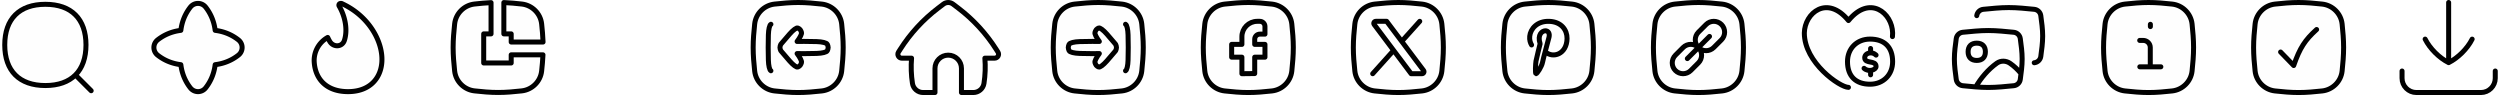
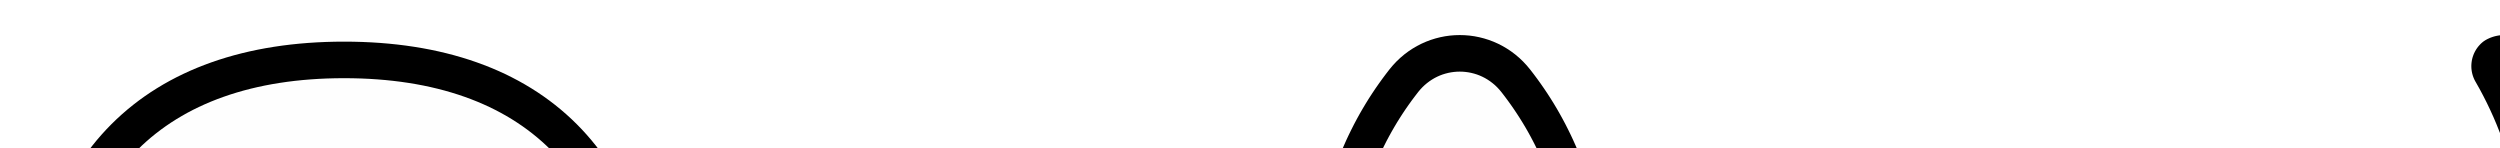
- <svg xmlns="http://www.w3.org/2000/svg" xml:space="preserve" width="5893px" height="224px" version="1.1" style="shape-rendering:geometricPrecision; text-rendering:geometricPrecision; image-rendering:optimizeQuality; fill-rule:evenodd; clip-rule:evenodd" viewBox="0 0 9736.72 370.77">
+ <svg xmlns="http://www.w3.org/2000/svg" xml:space="preserve" width="510px" height="30px" version="1.1" style="shape-rendering:geometricPrecision; text-rendering:geometricPrecision; image-rendering:optimizeQuality; fill-rule:evenodd; clip-rule:evenodd" viewBox="0 -15.2 1303.63 78.5" preserveAspectRatio="xMidYMid meet">
  <defs>
    <style type="text/css">
   
    .str0 {stroke:black;stroke-width:19.51;stroke-linecap:round;stroke-linejoin:round;stroke-miterlimit:2.613}
    .str1 {stroke:black;stroke-width:19.51;stroke-linecap:round;stroke-linejoin:round;stroke-miterlimit:2.613}
    .fil2 {fill:none}
    .fil0 {fill:#FEFEFE}
    .fil1 {fill:black;fill-rule:nonzero}
   
  </style>
  </defs>
  <g id="Layer_x0020_1">
    <g>
      <path id="Vector_x0020_2137" class="fil0" d="M696.84 118.44c4.21,-34.94 17.42,-65.55 37.05,-90.51 15.35,-19.54 44.44,-19.54 59.79,0 19.61,24.96 32.84,55.57 37.05,90.51 34.94,4.21 65.55,17.42 90.51,37.05 19.55,15.35 19.55,44.44 0,59.79 -24.96,19.61 -55.57,32.84 -90.51,37.05 -4.21,34.94 -17.42,65.55 -37.05,90.51 -15.35,19.55 -44.42,19.55 -59.79,0 -19.61,-24.96 -32.84,-55.57 -37.05,-90.51 -34.94,-4.21 -65.55,-17.42 -90.51,-37.05 -19.55,-15.35 -19.55,-44.44 0,-59.79 24.96,-19.61 55.57,-32.84 90.51,-37.05z" />
      <path id="_1" class="fil1" d="M726.22 21.9l15.34 12.05 0 0.01 -1.72 2.23 -1.69 2.25 -1.64 2.29 -1.62 2.32 -1.57 2.35 -1.54 2.38 -1.5 2.41 -1.45 2.44 -1.42 2.46 -1.38 2.5 -1.35 2.53 -1.29 2.55 -1.27 2.59 -1.22 2.61 -1.17 2.64 -1.13 2.67 -1.1 2.7 -1.05 2.72 -1 2.76 -0.97 2.78 -0.91 2.81 -0.87 2.83 -0.83 2.87 -0.78 2.89 -0.74 2.91 -0.69 2.95 -0.64 2.97 -0.6 2.99 -0.54 3.02 -0.5 3.05 -0.45 3.08 -0.4 3.1 -19.37 -2.33 0.44 -3.43 0.5 -3.4 0.55 -3.37 0.6 -3.35 0.66 -3.33 0.72 -3.29 0.76 -3.27 0.82 -3.24 0.87 -3.21 0.92 -3.19 0.97 -3.15 1.02 -3.13 1.07 -3.1 1.13 -3.07 1.17 -3.04 1.21 -3 1.27 -2.98 1.31 -2.96 1.36 -2.91 1.41 -2.88 1.45 -2.86 1.5 -2.82 1.54 -2.79 1.59 -2.76 1.63 -2.72 1.67 -2.7 1.72 -2.65 1.76 -2.63 1.8 -2.58 1.84 -2.56 1.88 -2.52 1.92 -2.49 0 0zm0 0c3.33,-4.24 9.46,-4.97 13.7,-1.64 4.23,3.33 4.97,9.46 1.64,13.7l-15.34 -12.06zm75.13 0l-15.34 12.05 0 0 -1.12 -1.34 -1.17 -1.25 -1.21 -1.16 -1.27 -1.06 -1.3 -0.98 -1.34 -0.89 -1.37 -0.81 -1.41 -0.72 -1.44 -0.64 -1.46 -0.55 -1.49 -0.46 -1.5 -0.38 -1.52 -0.3 -1.54 -0.21 -1.54 -0.13 -1.54 -0.04 -1.55 0.04 -1.54 0.13 -1.54 0.21 -1.52 0.3 -1.5 0.38 -1.49 0.46 -1.46 0.55 -1.44 0.64 -1.41 0.72 -1.37 0.81 -1.34 0.89 -1.3 0.98 -1.26 1.06 -1.22 1.16 -1.17 1.25 -1.12 1.34 -15.34 -12.05 1.84 -2.2 1.93 -2.07 2.04 -1.94 2.12 -1.8 2.2 -1.65 2.27 -1.51 2.34 -1.37 2.39 -1.23 2.45 -1.08 2.49 -0.94 2.52 -0.79 2.56 -0.65 2.58 -0.51 2.6 -0.36 2.62 -0.21 2.62 -0.07 2.61 0.07 2.62 0.21 2.6 0.36 2.58 0.51 2.56 0.65 2.52 0.79 2.5 0.94 2.44 1.08 2.39 1.23 2.34 1.37 2.27 1.51 2.2 1.65 2.12 1.8 2.04 1.94 1.93 2.07 1.84 2.2 0 0zm0 0c3.33,4.24 2.59,10.37 -1.64,13.7 -4.24,3.33 -10.37,2.59 -13.7,-1.65l15.34 -12.05zm30.54 86.86l-2.33 19.37 -8.52 -8.52 -0.4 -3.1 -0.45 -3.08 -0.49 -3.04 -0.55 -3.03 -0.6 -2.99 -0.64 -2.97 -0.69 -2.95 -0.74 -2.91 -0.78 -2.89 -0.83 -2.87 -0.87 -2.83 -0.92 -2.81 -0.96 -2.78 -1.01 -2.76 -1.05 -2.72 -1.09 -2.7 -1.14 -2.67 -1.17 -2.64 -1.22 -2.61 -1.26 -2.59 -1.3 -2.55 -1.34 -2.53 -1.38 -2.5 -1.42 -2.47 -1.46 -2.43 -1.5 -2.41 -1.54 -2.38 -1.57 -2.35 -1.61 -2.32 -1.65 -2.29 -1.68 -2.26 -1.72 -2.23 15.34 -12.05 1.92 2.49 1.88 2.52 1.84 2.56 1.8 2.59 1.76 2.62 1.71 2.65 1.68 2.7 1.63 2.72 1.58 2.76 1.54 2.79 1.5 2.82 1.45 2.86 1.41 2.88 1.36 2.91 1.32 2.96 1.26 2.98 1.22 3 1.17 3.04 1.12 3.07 1.07 3.1 1.03 3.13 0.97 3.15 0.92 3.19 0.87 3.21 0.81 3.24 0.77 3.27 0.72 3.29 0.65 3.33 0.61 3.34 0.55 3.38 0.5 3.4 0.44 3.43 -8.52 -8.52zm8.52 8.52c0.65,5.34 -3.17,10.21 -8.52,10.85 -5.34,0.64 -10.2,-3.17 -10.85,-8.52l19.37 -2.33zm86.86 30.54l-12.06 15.34 0 0 -2.23 -1.72 -2.26 -1.69 -2.28 -1.65 -2.32 -1.61 -2.35 -1.57 -2.38 -1.54 -2.41 -1.5 -2.44 -1.46 -2.46 -1.42 -2.5 -1.38 -2.53 -1.34 -2.55 -1.3 -2.59 -1.26 -2.61 -1.21 -2.64 -1.18 -2.67 -1.14 -2.7 -1.09 -2.72 -1.05 -2.75 -1 -2.79 -0.96 -2.81 -0.92 -2.83 -0.88 -2.86 -0.82 -2.89 -0.78 -2.92 -0.74 -2.94 -0.69 -2.97 -0.64 -3 -0.6 -3.02 -0.54 -3.05 -0.5 -3.08 -0.45 -3.1 -0.4 2.33 -19.37 3.43 0.44 3.4 0.5 3.38 0.55 3.34 0.6 3.32 0.66 3.3 0.72 3.27 0.76 3.24 0.82 3.21 0.87 3.19 0.92 3.16 0.97 3.12 1.02 3.1 1.07 3.07 1.12 3.04 1.18 3.01 1.21 2.98 1.27 2.94 1.31 2.92 1.36 2.89 1.41 2.85 1.45 2.82 1.5 2.79 1.54 2.76 1.59 2.72 1.63 2.69 1.67 2.66 1.72 2.63 1.76 2.59 1.8 2.56 1.84 2.51 1.88 2.49 1.92 0 0zm0 0c4.24,3.33 4.97,9.46 1.64,13.7 -3.33,4.23 -9.46,4.97 -13.7,1.64l12.06 -15.34zm0 75.13l-12.06 -15.34 0 0 1.35 -1.12 1.25 -1.17 1.15 -1.21 1.07 -1.26 0.98 -1.31 0.89 -1.34 0.81 -1.37 0.72 -1.41 0.64 -1.44 0.55 -1.46 0.46 -1.48 0.38 -1.51 0.3 -1.53 0.22 -1.53 0.12 -1.54 0.04 -1.54 -0.04 -1.55 -0.12 -1.54 -0.22 -1.53 -0.3 -1.53 -0.38 -1.51 -0.46 -1.48 -0.55 -1.46 -0.64 -1.44 -0.72 -1.41 -0.81 -1.37 -0.89 -1.34 -0.98 -1.3 -1.07 -1.27 -1.15 -1.21 -1.25 -1.17 -1.35 -1.12 12.06 -15.34 2.2 1.83 2.08 1.94 1.93 2.04 1.8 2.12 1.65 2.19 1.51 2.28 1.37 2.34 1.23 2.39 1.08 2.44 0.94 2.5 0.79 2.53 0.65 2.55 0.51 2.58 0.36 2.6 0.21 2.62 0.08 2.62 -0.08 2.61 -0.21 2.62 -0.36 2.6 -0.51 2.58 -0.65 2.55 -0.79 2.53 -0.94 2.5 -1.08 2.44 -1.23 2.39 -1.37 2.34 -1.51 2.28 -1.65 2.19 -1.8 2.12 -1.93 2.04 -2.08 1.94 -2.2 1.83 0 0zm0 0c-4.24,3.33 -10.37,2.59 -13.7,-1.64 -3.33,-4.24 -2.59,-10.37 1.64,-13.7l12.06 15.34zm-86.86 30.54l-19.37 -2.33 8.52 -8.52 3.1 -0.4 3.08 -0.45 3.04 -0.5 3.03 -0.54 2.99 -0.6 2.97 -0.64 2.95 -0.69 2.92 -0.74 2.89 -0.78 2.86 -0.83 2.83 -0.87 2.81 -0.92 2.78 -0.96 2.76 -1.01 2.72 -1.05 2.7 -1.09 2.67 -1.14 2.64 -1.17 2.61 -1.22 2.59 -1.26 2.55 -1.3 2.53 -1.34 2.5 -1.38 2.46 -1.42 2.44 -1.46 2.42 -1.5 2.37 -1.53 2.35 -1.58 2.32 -1.61 2.29 -1.65 2.26 -1.68 2.22 -1.72 12.06 15.34 -2.49 1.92 -2.52 1.88 -2.55 1.84 -2.59 1.8 -2.63 1.76 -2.66 1.72 -2.69 1.67 -2.72 1.63 -2.76 1.58 -2.79 1.55 -2.82 1.49 -2.85 1.45 -2.89 1.41 -2.92 1.36 -2.94 1.31 -2.98 1.27 -3.01 1.22 -3.04 1.17 -3.07 1.12 -3.1 1.07 -3.12 1.03 -3.16 0.97 -3.19 0.92 -3.21 0.87 -3.24 0.81 -3.26 0.77 -3.3 0.72 -3.33 0.65 -3.34 0.61 -3.38 0.55 -3.4 0.5 -3.43 0.44 8.52 -8.52zm-8.52 8.52c-5.34,0.64 -10.2,-3.17 -10.85,-8.52 -0.64,-5.34 3.17,-10.21 8.52,-10.85l2.33 19.37zm-30.54 86.86l-15.34 -12.06 0 0 1.72 -2.23 1.69 -2.26 1.65 -2.28 1.61 -2.32 1.57 -2.35 1.54 -2.38 1.5 -2.41 1.45 -2.44 1.43 -2.47 1.38 -2.49 1.34 -2.53 1.3 -2.55 1.26 -2.59 1.22 -2.61 1.17 -2.64 1.14 -2.67 1.09 -2.7 1.05 -2.72 1 -2.76 0.97 -2.78 0.91 -2.8 0.87 -2.84 0.83 -2.86 0.78 -2.89 0.74 -2.92 0.69 -2.94 0.64 -2.98 0.6 -2.99 0.54 -3.03 0.5 -3.04 0.45 -3.08 0.4 -3.1 19.37 2.33 -0.44 3.43 -0.5 3.4 -0.55 3.37 -0.6 3.35 -0.66 3.32 -0.72 3.3 -0.76 3.27 -0.82 3.24 -0.87 3.21 -0.92 3.19 -0.97 3.15 -1.02 3.13 -1.07 3.1 -1.12 3.07 -1.17 3.04 -1.22 3.01 -1.27 2.97 -1.31 2.95 -1.36 2.92 -1.41 2.88 -1.45 2.86 -1.5 2.82 -1.54 2.79 -1.59 2.76 -1.63 2.72 -1.67 2.69 -1.72 2.66 -1.76 2.63 -1.8 2.59 -1.84 2.55 -1.88 2.52 -1.92 2.49 0 0zm0 0c-3.33,4.23 -9.47,4.97 -13.7,1.64 -4.23,-3.33 -4.97,-9.47 -1.64,-13.7l15.34 12.06zm-75.13 0l15.34 -12.06 0 0 1.12 1.35 1.17 1.25 1.22 1.15 1.26 1.07 1.3 0.98 1.34 0.89 1.37 0.81 1.41 0.72 1.44 0.64 1.47 0.55 1.48 0.46 1.51 0.38 1.52 0.3 1.54 0.21 1.54 0.13 1.54 0.04 1.55 -0.04 1.54 -0.13 1.53 -0.21 1.52 -0.3 1.51 -0.38 1.49 -0.46 1.46 -0.55 1.43 -0.64 1.41 -0.72 1.37 -0.81 1.34 -0.89 1.31 -0.98 1.25 -1.06 1.22 -1.16 1.17 -1.25 1.12 -1.35 15.34 12.06 -1.83 2.2 -1.94 2.07 -2.03 1.94 -2.13 1.8 -2.2 1.65 -2.27 1.51 -2.34 1.37 -2.39 1.23 -2.44 1.08 -2.49 0.94 -2.53 0.79 -2.55 0.65 -2.59 0.51 -2.6 0.36 -2.61 0.21 -2.62 0.07 -2.61 -0.07 -2.62 -0.21 -2.6 -0.36 -2.58 -0.51 -2.56 -0.65 -2.53 -0.79 -2.49 -0.94 -2.44 -1.08 -2.39 -1.23 -2.35 -1.37 -2.26 -1.51 -2.21 -1.65 -2.12 -1.8 -2.03 -1.93 -1.94 -2.08 -1.84 -2.2 0 0zm0 0c-3.33,-4.23 -2.59,-10.37 1.64,-13.7 4.23,-3.33 10.37,-2.59 13.7,1.64l-15.34 12.06zm-30.54 -86.86l2.33 -19.37 8.52 8.52 0.4 3.1 0.45 3.08 0.5 3.04 0.54 3.03 0.6 2.99 0.64 2.97 0.69 2.95 0.74 2.92 0.78 2.89 0.83 2.86 0.87 2.83 0.92 2.81 0.96 2.78 1.01 2.76 1.05 2.72 1.09 2.7 1.14 2.67 1.17 2.64 1.22 2.61 1.26 2.59 1.3 2.55 1.34 2.53 1.38 2.49 1.42 2.47 1.46 2.44 1.5 2.41 1.54 2.38 1.57 2.35 1.61 2.32 1.65 2.29 1.68 2.26 1.72 2.22 -15.34 12.06 -1.92 -2.49 -1.88 -2.52 -1.84 -2.56 -1.8 -2.59 -1.76 -2.62 -1.71 -2.66 -1.68 -2.69 -1.63 -2.72 -1.58 -2.76 -1.54 -2.79 -1.5 -2.82 -1.45 -2.86 -1.41 -2.88 -1.36 -2.92 -1.31 -2.95 -1.27 -2.97 -1.22 -3.01 -1.17 -3.04 -1.12 -3.07 -1.07 -3.1 -1.03 -3.13 -0.97 -3.15 -0.92 -3.19 -0.87 -3.21 -0.81 -3.24 -0.77 -3.27 -0.72 -3.3 -0.65 -3.32 -0.61 -3.34 -0.55 -3.38 -0.5 -3.4 -0.44 -3.43 8.52 8.52zm-8.52 -8.52c-0.64,-5.34 3.17,-10.21 8.52,-10.85 5.34,-0.64 10.2,3.17 10.85,8.52l-19.37 2.33zm-86.86 -30.54l12.06 -15.34 0 0 2.23 1.72 2.26 1.69 2.28 1.65 2.32 1.61 2.35 1.57 2.38 1.54 2.41 1.5 2.44 1.45 2.47 1.43 2.49 1.38 2.53 1.34 2.55 1.3 2.59 1.26 2.61 1.21 2.64 1.18 2.67 1.14 2.7 1.09 2.72 1.05 2.76 1 2.78 0.96 2.8 0.92 2.84 0.87 2.86 0.83 2.89 0.78 2.92 0.74 2.94 0.69 2.98 0.64 2.99 0.6 3.02 0.54 3.05 0.5 3.08 0.45 3.1 0.4 -2.33 19.37 -3.43 -0.44 -3.4 -0.5 -3.37 -0.55 -3.35 -0.61 -3.32 -0.65 -3.3 -0.72 -3.27 -0.76 -3.24 -0.82 -3.21 -0.87 -3.19 -0.92 -3.15 -0.97 -3.13 -1.02 -3.1 -1.07 -3.07 -1.13 -3.04 -1.16 -3.01 -1.22 -2.97 -1.27 -2.95 -1.31 -2.92 -1.36 -2.88 -1.41 -2.86 -1.45 -2.82 -1.5 -2.79 -1.54 -2.76 -1.59 -2.72 -1.63 -2.69 -1.67 -2.66 -1.72 -2.63 -1.76 -2.59 -1.8 -2.55 -1.84 -2.52 -1.88 -2.49 -1.92 0 0zm0 0c-4.23,-3.33 -4.97,-9.46 -1.64,-13.7 3.33,-4.23 9.46,-4.97 13.7,-1.64l-12.06 15.34zm0 -75.13l12.06 15.34 0 0 -1.35 1.12 -1.25 1.17 -1.16 1.21 -1.06 1.27 -0.98 1.3 -0.89 1.34 -0.81 1.37 -0.72 1.41 -0.64 1.44 -0.55 1.46 -0.46 1.49 -0.39 1.5 -0.29 1.52 -0.21 1.54 -0.13 1.54 -0.04 1.55 0.04 1.54 0.13 1.54 0.21 1.54 0.29 1.52 0.39 1.5 0.46 1.49 0.55 1.46 0.64 1.44 0.72 1.41 0.81 1.37 0.89 1.34 0.98 1.31 1.06 1.26 1.16 1.21 1.25 1.17 1.35 1.12 -12.06 15.34 -2.2 -1.83 -2.08 -1.94 -1.93 -2.04 -1.8 -2.12 -1.65 -2.2 -1.51 -2.27 -1.37 -2.34 -1.23 -2.39 -1.08 -2.44 -0.94 -2.5 -0.79 -2.52 -0.65 -2.56 -0.51 -2.58 -0.36 -2.6 -0.21 -2.62 -0.07 -2.61 0.07 -2.62 0.21 -2.62 0.36 -2.59 0.51 -2.59 0.65 -2.56 0.79 -2.52 0.94 -2.5 1.08 -2.44 1.23 -2.39 1.37 -2.34 1.51 -2.27 1.65 -2.2 1.8 -2.12 1.93 -2.04 2.08 -1.94 2.2 -1.83 0 0zm0 0c4.24,-3.33 10.37,-2.59 13.7,1.64 3.33,4.24 2.59,10.37 -1.64,13.7l-12.06 -15.34zm86.86 -30.54l19.37 2.33 -8.52 8.52 -3.1 0.4 -3.08 0.45 -3.05 0.5 -3.02 0.54 -2.99 0.6 -2.98 0.64 -2.94 0.69 -2.91 0.74 -2.89 0.78 -2.87 0.83 -2.83 0.87 -2.81 0.92 -2.78 0.96 -2.76 1.01 -2.72 1.05 -2.7 1.09 -2.67 1.14 -2.64 1.17 -2.61 1.22 -2.58 1.26 -2.56 1.3 -2.53 1.34 -2.49 1.38 -2.47 1.42 -2.44 1.46 -2.41 1.5 -2.38 1.53 -2.35 1.58 -2.32 1.61 -2.29 1.65 -2.26 1.68 -2.22 1.72 -12.06 -15.34 2.49 -1.92 2.52 -1.88 2.56 -1.84 2.58 -1.8 2.63 -1.76 2.66 -1.71 2.69 -1.68 2.72 -1.63 2.76 -1.58 2.79 -1.54 2.82 -1.5 2.85 -1.45 2.89 -1.41 2.92 -1.36 2.94 -1.31 2.98 -1.27 3.01 -1.22 3.04 -1.17 3.07 -1.12 3.1 -1.07 3.13 -1.02 3.15 -0.98 3.19 -0.92 3.21 -0.87 3.24 -0.82 3.27 -0.76 3.3 -0.71 3.32 -0.66 3.35 -0.61 3.37 -0.55 3.4 -0.5 3.43 -0.44 -8.52 8.52zm8.52 -8.52c5.34,-0.64 10.2,3.17 10.85,8.52 0.64,5.34 -3.17,10.21 -8.52,10.85l-2.33 -19.37z" />
    </g>
    <g>
      <path id="Vector" class="fil0" d="M1326.65 14.73c-1.58,-0.96 -3.41,-1.46 -5.26,-1.46 -1.86,0 -3.69,0.5 -5.28,1.46 -1.64,1.3 -2.59,3.28 -2.59,5.37 0,1.27 0.36,2.52 1.02,3.61 23.56,40.79 33.63,92.3 20.51,133.66 -8.49,26.73 -43,28.28 -57.27,4.1 -2.94,-4.95 -5.62,-10.15 -7.93,-15.42 -32.62,18.12 -52.89,52.53 -52.89,89.86 0,0.88 0.02,1.78 0.04,2.65 2.78,68.76 47.04,118.94 132.16,118.94 85.11,0 129.25,-52.86 132.15,-118.94 3.4,-79.28 -52.88,-176.79 -154.66,-223.83z" />
      <path id="_1_0" class="fil1" d="M1321.39 23.02l0 -19.51 0 0 0.33 0.01 0.34 0 0.34 0.02 0.34 0.02 0.34 0.02 0.33 0.04 0.34 0.03 0.29 0.04 0.39 0.05 0.33 0.06 0.29 0.05 0.38 0.07 0.34 0.08 0.28 0.06 0.34 0.09 0.33 0.09 0.32 0.09 0.33 0.1 0.35 0.11 0.33 0.11 0.26 0.1 0.32 0.12 0.34 0.14 0.32 0.13 0.32 0.14 0.27 0.13 0.31 0.14 0.33 0.17 0.33 0.17 0.3 0.17 0.25 0.15 0.32 0.19 -10.15 16.66 0.02 0.01 -0.04 -0.02 0 0 0.02 0.01 0.02 0.01 0 0 -0.04 -0.02 0 0 0.01 0 0.02 0.01 0 0 -0.07 -0.02 0.01 0 0.01 0 0 0 -0.01 0 0 0 0.01 0 -0.05 -0.01 -0.01 0 0.05 0.01 -0.06 -0.01 -0.01 0 0.05 0 -0.06 0 0 -0.01 -0.01 0 -0.01 0 0 0 -0.01 0 -0.01 0 -0.01 0 0 0zm0 0c-5.39,0 -9.76,-4.37 -9.76,-9.75 0,-5.39 4.37,-9.76 9.76,-9.76l0 19.51zm0.79 -0.66l-12.15 -15.26 1.05 -0.73 0.3 -0.18 0.27 -0.16 0.33 -0.17 0.28 -0.15 0.31 -0.16 0.34 -0.15 0.26 -0.13 0.32 -0.14 0.34 -0.14 0.32 -0.13 0.31 -0.11 0.28 -0.1 0.34 -0.12 0.32 -0.1 0.33 -0.1 0.33 -0.1 0.32 -0.08 0.35 -0.09 0.28 -0.06 0.32 -0.07 0.41 -0.08 0.27 -0.05 0.33 -0.06 0.4 -0.05 0.28 -0.04 0.34 -0.03 0.34 -0.04 0.33 -0.02 0.34 -0.02 0.34 -0.02 0.34 0 0.34 -0.01 0 19.51 -0.01 0 -0.01 0 -0.01 0 -0.01 0 -0.01 0 -0.01 0 0 0.01 -0.06 0 0.05 0 -0.01 0 -0.07 0.01 0.07 -0.01 -0.01 0 -0.07 0.01 0.02 0 -0.02 0 0 0 0.01 0 -0.02 0.01 0.02 -0.01 -0.05 0.02 -0.02 0.01 0 0 0.02 -0.01 0 0 -0.05 0.02 0.03 -0.01 0 0 -0.03 0.01 0.02 -0.01 -0.02 0.02 -0.01 0 1.05 -0.73zm-1.05 0.73c-4.61,2.77 -10.61,1.28 -13.38,-3.33 -2.78,-4.62 -1.29,-10.61 3.33,-13.39l10.05 16.72zm2.15 -2.99l-19.51 0 0 0 0 -0.49 0.03 -0.48 0.03 -0.44 0.04 -0.44 0.06 -0.45 0.07 -0.49 0.09 -0.48 0.1 -0.45 0.1 -0.43 0.13 -0.49 0.14 -0.43 0.15 -0.44 0.15 -0.43 0.17 -0.43 0.18 -0.42 0.18 -0.37 0.21 -0.44 0.24 -0.44 0.24 -0.42 0.22 -0.37 0.25 -0.38 0.26 -0.39 0.29 -0.39 0.29 -0.38 0.28 -0.34 0.29 -0.33 0.34 -0.37 0.35 -0.37 0.29 -0.28 0.35 -0.32 0.38 -0.33 0.36 -0.29 12.15 15.26 0.06 -0.05 0.09 -0.08 0.06 -0.05 0.01 -0.01 0.08 -0.09 0.08 -0.09 0.04 -0.04 0.04 -0.04 0.05 -0.08 0.06 -0.07 0.05 -0.07 0.04 -0.06 0.03 -0.05 0.04 -0.09 0.06 -0.1 0.04 -0.09 0.02 -0.03 0.03 -0.07 0.03 -0.07 0.02 -0.07 0.03 -0.07 0.02 -0.07 0.03 -0.12 0.01 -0.06 0.02 -0.07 0.02 -0.1 0.01 -0.11 0.01 -0.06 0.01 -0.05 0 -0.06 0.01 -0.09 0 -0.1 0 0zm0 0c0,5.39 -4.37,9.76 -9.76,9.76 -5.38,0 -9.75,-4.37 -9.75,-9.76l19.51 0zm-0.29 -1.27l-16.9 9.75 0.15 0.24 -0.16 -0.26 -0.15 -0.25 -0.11 -0.2 -0.17 -0.33 -0.14 -0.26 -0.1 -0.21 -0.11 -0.23 -0.12 -0.28 -0.12 -0.27 -0.11 -0.28 -0.11 -0.27 -0.09 -0.25 -0.09 -0.26 -0.1 -0.28 -0.08 -0.28 -0.09 -0.29 -0.07 -0.28 -0.07 -0.27 -0.07 -0.26 -0.05 -0.27 -0.06 -0.29 -0.07 -0.36 -0.04 -0.28 -0.03 -0.19 -0.04 -0.28 -0.03 -0.28 -0.03 -0.28 -0.03 -0.36 -0.01 -0.28 -0.01 -0.28 -0.01 -0.28 0 -0.28 19.51 0 0 -0.04 0 -0.04 0 -0.04 -0.01 -0.05 -0.01 -0.12 0 -0.04 -0.01 -0.05 0 -0.04 0 0.04 0 -0.04 -0.03 -0.13 -0.01 -0.06 -0.01 -0.04 0 -0.03 -0.01 -0.04 -0.02 -0.05 -0.02 -0.06 -0.01 -0.06 -0.02 -0.05 -0.01 -0.04 -0.02 -0.03 -0.02 -0.05 -0.02 -0.06 -0.02 -0.06 -0.03 -0.05 -0.01 -0.03 0 0.02 -0.02 -0.06 -0.06 -0.11 0 0.01 -0.03 -0.06 -0.03 -0.05 0.14 0.24zm-0.14 -0.24c2.82,4.58 1.4,10.6 -3.19,13.42 -4.58,2.83 -10.6,1.4 -13.42,-3.19l16.61 -10.23zm21.5 141.73l-18.59 -5.9 -0.01 0 1.06 -3.57 0.95 -3.64 0.82 -3.69 0.71 -3.75 0.59 -3.8 0.47 -3.84 0.36 -3.89 0.24 -3.93 0.13 -3.97 0.02 -3.99 -0.1 -4.03 -0.2 -4.05 -0.31 -4.07 -0.41 -4.09 -0.53 -4.09 -0.62 -4.11 -0.73 -4.11 -0.83 -4.1 -0.93 -4.11 -1.03 -4.09 -1.12 -4.08 -1.22 -4.06 -1.31 -4.04 -1.4 -4.02 -1.49 -3.99 -1.58 -3.95 -1.66 -3.92 -1.75 -3.87 -1.83 -3.82 -1.91 -3.78 -1.98 -3.72 -2.07 -3.67 16.9 -9.75 2.28 4.04 2.19 4.11 2.1 4.16 2.01 4.21 1.93 4.27 1.83 4.31 1.74 4.35 1.63 4.39 1.55 4.42 1.44 4.46 1.35 4.48 1.24 4.5 1.13 4.53 1.03 4.55 0.93 4.55 0.81 4.57 0.7 4.58 0.58 4.58 0.47 4.57 0.34 4.58 0.23 4.57 0.11 4.55 -0.02 4.55 -0.15 4.52 -0.28 4.5 -0.41 4.48 -0.55 4.45 -0.68 4.41 -0.83 4.38 -0.96 4.34 -1.12 4.29 -1.26 4.24 0 0zm0 0c-1.63,5.13 -7.11,7.98 -12.25,6.35 -5.13,-1.63 -7.97,-7.11 -6.35,-12.25l18.6 5.9zm-74.96 6.13l16.78 -9.95 0.01 0.02 1.04 1.63 1.11 1.5 1.17 1.37 1.23 1.26 1.28 1.14 1.33 1.03 1.37 0.91 1.4 0.81 1.44 0.69 1.47 0.59 1.48 0.48 1.5 0.38 1.5 0.27 1.51 0.17 1.49 0.06 1.49 -0.03 1.46 -0.15 1.43 -0.24 1.4 -0.34 1.36 -0.44 1.33 -0.53 1.27 -0.62 1.22 -0.72 1.17 -0.83 1.12 -0.91 1.05 -1.02 1.01 -1.12 0.93 -1.23 0.87 -1.35 0.79 -1.48 0.72 -1.62 0.64 -1.76 18.59 5.9 -1.11 3.1 -1.31 2.95 -1.51 2.8 -1.68 2.63 -1.86 2.44 -2.01 2.27 -2.16 2.07 -2.28 1.88 -2.4 1.68 -2.51 1.48 -2.58 1.27 -2.66 1.07 -2.71 0.87 -2.77 0.67 -2.79 0.48 -2.82 0.27 -2.84 0.08 -2.83 -0.13 -2.83 -0.31 -2.82 -0.51 -2.78 -0.7 -2.75 -0.9 -2.69 -1.08 -2.65 -1.28 -2.57 -1.47 -2.49 -1.67 -2.39 -1.85 -2.3 -2.04 -2.17 -2.22 -2.04 -2.4 -1.91 -2.59 -1.75 -2.75 0.01 0.02zm-0.01 -0.02c-2.73,-4.64 -1.19,-10.62 3.45,-13.36 4.63,-2.74 10.62,-1.19 13.35,3.45l-16.8 9.91zm5.2 -11.85l-9.47 -17.06 13.67 4.61 0.2 0.46 0.21 0.47 0.2 0.44 0.21 0.46 0.21 0.46 0.21 0.44 0.21 0.45 0.23 0.48 0.22 0.46 0.21 0.44 0.22 0.45 0.23 0.47 0.23 0.46 0.22 0.44 0.22 0.44 0.23 0.45 0.24 0.46 0.24 0.45 0.24 0.46 0.23 0.44 0.24 0.43 0.25 0.46 0.24 0.44 0.24 0.44 0.25 0.46 0.25 0.44 0.25 0.44 0.24 0.43 0.26 0.43 0.26 0.46 0.25 0.43 0.25 0.43 -16.78 9.95 -0.29 -0.5 -0.3 -0.51 -0.28 -0.48 -0.29 -0.5 -0.29 -0.51 -0.28 -0.5 -0.29 -0.51 -0.27 -0.5 -0.29 -0.51 -0.27 -0.51 -0.27 -0.5 -0.29 -0.52 -0.27 -0.52 -0.27 -0.51 -0.26 -0.51 -0.26 -0.5 -0.27 -0.52 -0.27 -0.53 -0.27 -0.53 -0.25 -0.51 -0.25 -0.51 -0.26 -0.53 -0.26 -0.54 -0.25 -0.51 -0.24 -0.51 -0.25 -0.52 -0.25 -0.54 -0.24 -0.52 -0.24 -0.53 -0.24 -0.55 -0.24 -0.52 -0.23 -0.52 13.67 4.61zm-13.67 -4.61c-2.16,-4.94 0.08,-10.69 5.02,-12.86 4.93,-2.16 10.69,0.09 12.85,5.02l-17.87 7.84zm-34.19 85.94l-19.52 0 0 0 0.07 -3.82 0.19 -3.8 0.32 -3.78 0.45 -3.74 0.57 -3.73 0.69 -3.69 0.81 -3.65 0.93 -3.62 1.05 -3.58 1.16 -3.53 1.28 -3.49 1.39 -3.44 1.5 -3.38 1.61 -3.34 1.72 -3.27 1.83 -3.22 1.92 -3.16 2.04 -3.09 2.13 -3.03 2.23 -2.96 2.34 -2.88 2.42 -2.81 2.53 -2.73 2.62 -2.65 2.7 -2.57 2.8 -2.48 2.89 -2.4 2.98 -2.3 3.06 -2.21 3.14 -2.11 3.23 -2.02 3.31 -1.91 9.47 17.06 -2.73 1.58 -2.67 1.66 -2.6 1.75 -2.53 1.83 -2.46 1.9 -2.39 1.98 -2.31 2.05 -2.24 2.12 -2.16 2.19 -2.09 2.26 -2.01 2.33 -1.92 2.38 -1.85 2.44 -1.77 2.51 -1.67 2.55 -1.6 2.62 -1.51 2.66 -1.42 2.71 -1.33 2.76 -1.24 2.8 -1.15 2.84 -1.06 2.88 -0.96 2.92 -0.87 2.96 -0.77 2.98 -0.67 3.02 -0.57 3.05 -0.47 3.07 -0.37 3.11 -0.26 3.12 -0.16 3.14 -0.05 3.16 0 0zm0 0c0,5.39 -4.37,9.76 -9.76,9.76 -5.39,0 -9.76,-4.37 -9.76,-9.76l19.52 0zm0.03 2.25l-19.49 0.79 -0.01 -0.15 0 -0.09 0 -0.08 -0.01 -0.09 0 -0.08 0 -0.08 0 -0.08 0 -0.09 -0.01 -0.08 0 -0.08 0 -0.08 0 -0.09 0 -0.08 -0.01 -0.08 0 -0.2 0 -0.09 0 0.04 0 -0.08 -0.01 -0.21 0 -0.08 0 0.04 0 -0.21 0 -0.08 0 -0.08 0 -0.08 0 -0.09 0 -0.19 0 0.03 -0.01 -0.08 0 -0.2 0 -0.09 0 -0.08 0 -0.08 19.52 0 0 0.08 0 0.08 0 0.09 0 -0.04 0 0.09 0 0.2 0 -0.04 0 0.09 0 0.08 0 0.08 0 0.09 0 -0.03 0 0.19 0 0.09 0 -0.03 0.01 0.08 0 0.2 0 0.08 0 -0.03 0 0.08 0 0.08 0.01 0.09 0 0.08 0 0.08 0 0.08 0 0.08 0.01 0.09 0 0.08 0 0.08 0 0.08 0 0.08 0 0.07 0 -0.15zm0 0.15c0.14,5.39 -4.12,9.86 -9.5,10 -5.39,0.13 -9.87,-4.13 -10,-9.51l19.5 -0.49zm122.41 109.44l0 19.51 0 0 -8.23 -0.16 -8 -0.45 -7.78 -0.76 -7.54 -1.05 -7.32 -1.34 -7.09 -1.63 -6.86 -1.91 -6.63 -2.19 -6.39 -2.46 -6.15 -2.73 -5.91 -3 -5.67 -3.25 -5.41 -3.51 -5.17 -3.75 -4.91 -3.99 -4.65 -4.22 -4.38 -4.45 -4.13 -4.65 -3.85 -4.86 -3.59 -5.06 -3.32 -5.24 -3.06 -5.42 -2.78 -5.59 -2.52 -5.75 -2.24 -5.91 -1.98 -6.04 -1.71 -6.19 -1.46 -6.32 -1.18 -6.44 -0.92 -6.55 -0.67 -6.67 -0.4 -6.77 19.49 -0.79 0.36 6.01 0.58 5.89 0.82 5.76 1.03 5.61 1.26 5.48 1.48 5.34 1.69 5.18 1.92 5.03 2.13 4.87 2.34 4.71 2.56 4.55 2.78 4.38 2.99 4.21 3.2 4.04 3.43 3.87 3.63 3.68 3.87 3.51 4.08 3.32 4.31 3.13 4.54 2.94 4.78 2.74 5 2.54 5.25 2.33 5.5 2.12 5.73 1.9 5.98 1.66 6.23 1.43 6.49 1.19 6.73 0.94 6.98 0.68 7.24 0.41 7.5 0.14 0 0zm0 0c5.38,0 9.75,4.37 9.75,9.75 0,5.39 -4.37,9.76 -9.75,9.76l0 -19.51zm122.4 -109.61l19.5 0.83 0 0.01 -0.42 6.55 -0.68 6.47 -0.93 6.38 -1.2 6.29 -1.45 6.19 -1.72 6.08 -1.99 5.96 -2.24 5.84 -2.52 5.7 -2.78 5.56 -3.04 5.41 -3.31 5.24 -3.58 5.07 -3.85 4.89 -4.1 4.69 -4.38 4.5 -4.63 4.28 -4.89 4.06 -5.15 3.83 -5.41 3.59 -5.65 3.34 -5.91 3.08 -6.14 2.83 -6.4 2.55 -6.62 2.27 -6.87 1.99 -7.1 1.7 -7.33 1.4 -7.56 1.1 -7.79 0.8 -8.02 0.48 -8.24 0.16 0 -19.51 7.47 -0.15 7.22 -0.43 6.97 -0.71 6.72 -0.98 6.46 -1.24 6.22 -1.48 5.97 -1.73 5.73 -1.97 5.48 -2.19 5.25 -2.41 5.01 -2.61 4.77 -2.82 4.55 -3.02 4.31 -3.21 4.1 -3.4 3.87 -3.58 3.65 -3.75 3.43 -3.92 3.21 -4.09 3 -4.25 2.79 -4.4 2.56 -4.56 2.36 -4.7 2.13 -4.85 1.92 -4.98 1.7 -5.11 1.48 -5.24 1.26 -5.35 1.04 -5.47 0.81 -5.58 0.6 -5.67 0.36 -5.77 0 0.01zm0 -0.01c0.24,-5.38 4.8,-9.55 10.18,-9.32 5.38,0.24 9.55,4.79 9.32,10.17l-19.5 -0.85zm-149.99 -215.07l10.15 -16.66 -0.98 -0.53 9.72 4.71 9.45 5 9.17 5.29 8.89 5.55 8.6 5.8 8.31 6.05 8.02 6.28 7.73 6.49 7.43 6.69 7.13 6.89 6.84 7.05 6.53 7.23 6.22 7.38 5.91 7.52 5.6 7.64 5.28 7.76 4.97 7.86 4.65 7.95 4.33 8.03 4 8.09 3.68 8.15 3.34 8.18 3.01 8.22 2.67 8.24 2.34 8.24 1.98 8.23 1.65 8.21 1.29 8.19 0.94 8.14 0.58 8.09 0.21 8.02 -0.15 7.93 -19.5 -0.83 0.14 -7.03 -0.19 -7.13 -0.52 -7.24 -0.84 -7.31 -1.17 -7.39 -1.49 -7.45 -1.8 -7.48 -2.13 -7.52 -2.45 -7.54 -2.76 -7.54 -3.08 -7.53 -3.39 -7.51 -3.69 -7.48 -4.01 -7.42 -4.31 -7.37 -4.61 -7.3 -4.9 -7.2 -5.21 -7.11 -5.5 -6.99 -5.79 -6.87 -6.08 -6.73 -6.37 -6.58 -6.65 -6.42 -6.93 -6.24 -7.21 -6.06 -7.49 -5.85 -7.76 -5.65 -8.03 -5.42 -8.3 -5.18 -8.57 -4.94 -8.82 -4.67 -9.09 -4.41 -0.99 -0.52zm0.99 0.52c-4.9,-2.26 -7.03,-8.05 -4.77,-12.94 2.26,-4.9 8.06,-7.03 12.95,-4.77l-8.18 17.71z" />
    </g>
    <g>
      <path id="Intersect" class="fil0" d="M8789.96 277.23c4.34,40.49 36.89,73.04 77.35,77.56 30.06,3.35 60.93,6.22 92.39,6.22 31.45,0 62.32,-2.88 92.38,-6.22 40.46,-4.52 73.03,-37.07 77.35,-77.56 3.19,-29.88 5.89,-60.57 5.89,-91.85 0,-31.27 -2.7,-61.96 -5.89,-91.84 -4.34,-40.49 -36.89,-73.04 -77.35,-77.56 -30.06,-3.35 -60.93,-6.22 -92.38,-6.22 -31.46,0 -62.33,2.87 -92.39,6.22 -40.46,4.52 -73.01,37.07 -77.35,77.56 -3.2,29.88 -5.89,60.57 -5.89,91.84 0,31.28 2.69,61.97 5.89,91.85zm99.48 -74.28l51.09 52.69c24.05,-69.07 44.07,-99.37 89.42,-140.5l-140.51 87.81z" />
      <path id="_1_1" class="fil2 str0" d="M8789.96 277.23c4.34,40.49 36.89,73.04 77.35,77.56 30.06,3.35 60.93,6.22 92.39,6.22 31.45,0 62.32,-2.88 92.38,-6.22 40.46,-4.52 73.03,-37.07 77.35,-77.56 3.19,-29.88 5.89,-60.57 5.89,-91.85 0,-31.27 -2.7,-61.96 -5.89,-91.84 -4.34,-40.49 -36.89,-73.04 -77.35,-77.56 -30.06,-3.35 -60.93,-6.22 -92.38,-6.22 -31.46,0 -62.33,2.87 -92.39,6.22 -40.46,4.52 -73.01,37.07 -77.35,77.56 -3.2,29.88 -5.89,60.57 -5.89,91.84 0,31.28 2.69,61.97 5.89,91.85zm99.48 -74.28l51.09 52.69c24.05,-69.07 44.07,-99.37 89.42,-140.5" />
    </g>
    <path id="Vector_2" class="fil2 str0" d="M9363.27 277.07l0 27.98c0.01,-0.01 0.01,-0.01 0.01,-0.01 0,30.9 25.04,55.95 55.93,55.96l251.8 0.01c30.9,-0.01 55.96,-25.06 55.96,-55.97l0 -27.96m-90.13 -124.38c-18.32,36.63 -55.02,73.32 -91.71,91.68 -36.68,-18.36 -73.38,-55.03 -91.74,-91.75m91.71 -142.87l0 233.62" />
    <g>
      <path id="Vector_3" class="fil0" d="M346.97 353.99l-60.31 -60.3 60.31 60.3zm-178.73 -20.23c101.44,0 158.5,-57.05 158.5,-158.5 0,-101.45 -57.05,-158.48 -158.5,-158.48 -101.45,0 -158.48,57.04 -158.48,158.48 0,101.44 57.04,158.5 158.49,158.5l-0.01 0z" />
      <path id="_1_3" class="fil2 str0" d="M346.97 353.99l-60.31 -60.3m-118.42 40.07c101.44,0 158.5,-57.05 158.5,-158.5 0,-101.45 -57.05,-158.48 -158.5,-158.48 -101.45,0 -158.48,57.04 -158.48,158.48 0,101.44 57.04,158.5 158.49,158.5l-0.01 0z" />
    </g>
    <g>
      <path id="Intersect_4" class="fil0" d="M7703.92 61.05c1.74,-13.16 12.41,-23.47 25.63,-24.72 31.85,-3.01 65.11,-6.8 99.32,-6.8 34.2,0 67.46,3.79 99.32,6.8 13.22,1.25 23.88,11.56 25.62,24.72 3.4,25.58 7.28,52.2 7.28,79.54 0,27.35 -3.88,53.97 -7.27,79.54 -1.75,13.17 -12.4,23.47 -25.62,24.72l-224.28 -183.8zm169.85 248.66c-1.75,13.17 -12.4,23.47 -25.62,24.72 -31.86,3.01 -65.12,6.81 -99.32,6.81 -34.21,0 -67.47,-3.8 -99.33,-6.81 -13.21,-1.25 -23.88,-11.55 -25.62,-24.72 -3.39,-25.57 -7.27,-52.19 -7.27,-79.53 0,-27.35 3.88,-53.97 7.27,-79.55 1.74,-13.16 12.41,-23.46 25.62,-24.71 31.86,-3.01 65.12,-6.81 99.33,-6.81 34.2,0 67.46,3.8 99.32,6.81 13.22,1.25 23.88,11.55 25.62,24.71 3.39,25.58 7.27,52.2 7.27,79.55 0,27.34 -3.88,53.96 -7.27,79.53zm2.77 -22.89c-13.83,-16.55 -25.58,-27.61 -42.21,-39.42 -15.59,-11.06 -36.45,-11.9 -52.05,-0.83 -34.02,24.19 -62.78,58.64 -82.29,92.52l176.55 -52.27zm-172.62 -50.99c-21.58,0 -33.73,-12.15 -33.73,-33.73 0,-21.58 12.15,-33.73 33.73,-33.73 21.58,0 33.73,12.15 33.73,33.73 0,21.58 -12.15,33.73 -33.73,33.73z" />
      <path id="_1_5" class="fil2 str0" d="M7703.92 61.05c1.74,-13.16 12.41,-23.47 25.63,-24.72 31.85,-3.01 65.11,-6.8 99.32,-6.8 34.2,0 67.46,3.79 99.32,6.8 13.22,1.25 23.88,11.56 25.62,24.72 3.4,25.58 7.28,52.2 7.28,79.54 0,27.35 -3.88,53.97 -7.27,79.54 -1.75,13.17 -12.4,23.47 -25.62,24.72m-54.43 64.86c-1.75,13.17 -12.4,23.47 -25.62,24.72 -31.86,3.01 -65.12,6.81 -99.32,6.81 -34.21,0 -67.47,-3.8 -99.33,-6.81 -13.21,-1.25 -23.88,-11.55 -25.62,-24.72 -3.39,-25.57 -7.27,-52.19 -7.27,-79.53 0,-27.35 3.88,-53.97 7.27,-79.55 1.74,-13.16 12.41,-23.46 25.62,-24.71 31.86,-3.01 65.12,-6.81 99.33,-6.81 34.2,0 67.46,3.8 99.32,6.81 13.22,1.25 23.88,11.55 25.62,24.71 3.39,25.58 7.27,52.2 7.27,79.55 0,27.34 -3.88,53.96 -7.27,79.53zm2.77 -22.89c-13.83,-16.55 -25.58,-27.61 -42.21,-39.42 -15.59,-11.06 -36.45,-11.9 -52.05,-0.83 -34.02,24.19 -62.78,58.64 -82.29,92.52m3.93 -103.26c-21.58,0 -33.73,-12.15 -33.73,-33.73 0,-21.58 12.15,-33.73 33.73,-33.73 21.58,0 33.73,12.15 33.73,33.73 0,21.58 -12.15,33.73 -33.73,33.73z" />
    </g>
    <g>
      <path id="Vector_x0020_1187" class="fil0" d="M8339.71 157.71l13.69 0c15.22,0 27.56,12.35 27.56,27.57l0 75.37 -41.25 -102.94zm0.41 102.95l82.08 0 -82.08 0zm41.25 -165.79l0 8.9 0 -8.9zm-176.83 182.36c4.33,40.49 36.89,73.04 77.35,77.56 30.06,3.35 60.92,6.22 92.38,6.22 31.46,0 62.33,-2.88 92.38,-6.22 40.47,-4.52 73.03,-37.07 77.36,-77.56 3.19,-29.88 5.89,-60.57 5.89,-91.85 0,-31.27 -2.7,-61.96 -5.89,-91.84 -4.34,-40.49 -36.89,-73.04 -77.36,-77.56 -30.05,-3.35 -60.92,-6.22 -92.38,-6.22 -31.46,0 -62.32,2.87 -92.38,6.22 -40.46,4.52 -73.02,37.07 -77.35,77.56 -3.2,29.88 -5.89,60.57 -5.89,91.84 0,31.28 2.69,61.97 5.89,91.85z" />
      <path id="_1_6" class="fil2 str0" d="M8339.71 157.71l13.69 0c15.22,0 27.56,12.35 27.56,27.57l0 75.37m-40.84 0.01l82.08 0m-40.83 -165.79l0 8.9m-176.83 173.46c4.33,40.49 36.89,73.04 77.35,77.56 30.06,3.35 60.92,6.22 92.38,6.22 31.46,0 62.33,-2.88 92.38,-6.22 40.47,-4.52 73.03,-37.07 77.36,-77.56 3.19,-29.88 5.89,-60.57 5.89,-91.85 0,-31.27 -2.7,-61.96 -5.89,-91.84 -4.34,-40.49 -36.89,-73.04 -77.36,-77.56 -30.05,-3.35 -60.92,-6.22 -92.38,-6.22 -31.46,0 -62.32,2.87 -92.38,6.22 -40.46,4.52 -73.02,37.07 -77.35,77.56 -3.2,29.88 -5.89,60.57 -5.89,91.84 0,31.28 2.69,61.97 5.89,91.85z" />
    </g>
    <g>
      <path id="Vector_7" class="fil0" d="M7375.02 142.76c0.43,-4.6 0.66,-9.24 0.66,-13.92 -1.16,-78.21 -89.03,-150.76 -172.25,-48.65 -83.23,-102.11 -171.09,-29.56 -172.25,48.65 0,116.28 138.93,211.75 172.1,212.02l171.74 -198.1zm0.66 97.77c0,-56.35 -31.7,-88.04 -88.05,-88.04 -51.08,0 -88.04,36.4 -88.04,88.04 0,56.35 31.7,88.04 88.04,88.04 51.06,0 88.05,-36.44 88.05,-88.04zm-64.63 -25.52c0,0 -8.8,-9.81 -23.08,-8.6 -14.27,1.24 -21.16,10.01 -21.16,18.81 0,25.63 44.24,7.86 44.24,34.18 0,13.55 -29.35,23.12 -46.83,7.18l46.83 -51.57zm-21.33 -25.84l0 17.14 0 -17.14zm0 85.58l0 17.15 0 -17.15z" />
      <path id="_1_8" class="fil2 str0" d="M7375.02 142.76c0.43,-4.6 0.66,-9.24 0.66,-13.92 -1.16,-78.21 -89.03,-150.76 -172.25,-48.65 -83.23,-102.11 -171.09,-29.56 -172.25,48.65 0,116.28 138.93,211.75 172.1,212.02m172.4 -100.33c0,-56.35 -31.7,-88.04 -88.05,-88.04 -51.08,0 -88.04,36.4 -88.04,88.04 0,56.35 31.7,88.04 88.04,88.04 51.06,0 88.05,-36.44 88.05,-88.04zm-64.63 -25.52c0,0 -8.8,-9.81 -23.08,-8.6 -14.27,1.24 -21.16,10.01 -21.16,18.81 0,25.63 44.24,7.86 44.24,34.18 0,13.55 -29.35,23.12 -46.83,7.18m25.5 -77.41l0 17.14m0 68.44l0 17.15" />
    </g>
    <path id="Intersect_9" class="fil0 str0" d="M4692.01 277.23c4.33,40.49 36.88,73.04 77.35,77.56 30.06,3.35 60.92,6.22 92.38,6.22 31.46,0 62.32,-2.88 92.38,-6.22 40.47,-4.52 73.03,-37.07 77.35,-77.56 3.2,-29.88 5.9,-60.57 5.9,-91.85 0,-31.27 -2.7,-61.96 -5.9,-91.84 -4.33,-40.49 -36.88,-73.04 -77.35,-77.56 -30.06,-3.35 -60.92,-6.22 -92.38,-6.22 -31.46,0 -62.32,2.87 -92.38,6.22 -40.47,4.52 -73.02,37.07 -77.35,77.56 -3.2,29.88 -5.9,60.57 -5.9,91.84 0,31.28 2.7,61.97 5.9,91.85zm144.75 10.33l49.97 -0.59 0 -63.86 39.97 0 0 -49.96 -39.97 0 0 -19.99c0,-11.04 8.94,-19.99 19.98,-19.99l19.99 0 0 -29.97c0,-11.04 -8.95,-19.99 -19.99,-19.99l-9.99 0c-33.11,0 -59.96,26.85 -59.96,59.96l0 29.98 -39.97 0 0 49.96 39.97 0 0 64.45z" />
    <g>
      <path id="Intersect_10" class="fil0" d="M5277.43 277.23c4.33,40.49 36.89,73.04 77.35,77.56 30.06,3.35 60.92,6.22 92.38,6.22 31.46,0 62.33,-2.88 92.38,-6.22 40.47,-4.52 73.03,-37.07 77.35,-77.56 3.2,-29.88 5.9,-60.57 5.9,-91.85 0,-31.27 -2.7,-61.96 -5.9,-91.84 -4.33,-40.49 -36.88,-73.04 -77.35,-77.56 -30.05,-3.35 -60.92,-6.22 -92.38,-6.22 -31.46,0 -62.32,2.87 -92.38,6.22 -40.46,4.52 -73.02,37.07 -77.35,77.56 -3.2,29.88 -5.89,60.57 -5.89,91.84 0,31.28 2.69,61.97 5.89,91.85zm81.77 -194.02l42.34 0 144.1 191.8c1.83,2.44 2.11,5.49 0.75,8.21 -1.36,2.73 -3.97,4.34 -7.02,4.34l-42.34 0 -144.1 -191.8c-1.83,-2.44 -2.11,-5.49 -0.75,-8.22 1.37,-2.72 3.97,-4.33 7.02,-4.33zm171.46 0l-70.31 78.27 70.31 -78.27zm-101.92 113.45l-81.66 90.9 81.66 -90.9z" />
      <path id="_1_11" class="fil2 str0" d="M5277.43 277.23c4.33,40.49 36.89,73.04 77.35,77.56 30.06,3.35 60.92,6.22 92.38,6.22 31.46,0 62.33,-2.88 92.38,-6.22 40.47,-4.52 73.03,-37.07 77.35,-77.56 3.2,-29.88 5.9,-60.57 5.9,-91.85 0,-31.27 -2.7,-61.96 -5.9,-91.84 -4.33,-40.49 -36.88,-73.04 -77.35,-77.56 -30.05,-3.35 -60.92,-6.22 -92.38,-6.22 -31.46,0 -62.32,2.87 -92.38,6.22 -40.46,4.52 -73.02,37.07 -77.35,77.56 -3.2,29.88 -5.89,60.57 -5.89,91.84 0,31.28 2.69,61.97 5.89,91.85zm81.77 -194.02l42.34 0 144.1 191.8c1.83,2.44 2.11,5.49 0.75,8.21 -1.36,2.73 -3.97,4.34 -7.02,4.34l-42.34 0 -144.1 -191.8c-1.83,-2.44 -2.11,-5.49 -0.75,-8.22 1.37,-2.72 3.97,-4.33 7.02,-4.33zm171.46 0l-70.31 78.27m-31.61 35.18l-81.66 90.9" />
    </g>
    <g>
      <path id="Intersect_12" class="fil0" d="M6019.99 201.81c30.99,27.61 84.39,9.28 85.39,-51.26 0.57,-33.84 -22.43,-65.58 -69.37,-67.27 -46.94,-1.69 -73.16,28.61 -76.26,58.08 -1.59,15.1 2.67,26.49 7.2,34.02l53.04 26.43zm-19.66 -30.99c0,0 -14.46,57.78 -16.13,67.6 -1.67,9.83 -3.71,48.38 0,49.12 3.71,0.75 22.24,-27.06 25.58,-44.67 3.34,-17.61 21.9,-83.42 25.31,-97.88 3.42,-14.46 -3,-25.21 -14.74,-24.84 -11.75,0.37 -31.89,14.46 -20.02,50.67zm-137.48 106.41c4.33,40.49 36.89,73.04 77.35,77.56 30.06,3.35 60.93,6.22 92.38,6.22 31.46,0 62.33,-2.88 92.38,-6.22 40.47,-4.52 73.03,-37.07 77.36,-77.56 3.19,-29.88 5.89,-60.57 5.89,-91.85 0,-31.27 -2.7,-61.96 -5.89,-91.84 -4.34,-40.49 -36.89,-73.04 -77.36,-77.56 -30.05,-3.35 -60.92,-6.22 -92.38,-6.22 -31.45,0 -62.32,2.87 -92.38,6.22 -40.46,4.52 -73.02,37.07 -77.35,77.56 -3.2,29.88 -5.89,60.57 -5.89,91.84 0,31.28 2.69,61.97 5.89,91.85z" />
      <path id="_1_13" class="fil2 str0" d="M6019.99 201.81c30.99,27.61 84.39,9.28 85.39,-51.26 0.57,-33.84 -22.43,-65.58 -69.37,-67.27 -46.94,-1.69 -73.16,28.61 -76.26,58.08 -1.59,15.1 2.67,26.49 7.2,34.02m33.38 -4.56c0,0 -14.46,57.78 -16.13,67.6 -1.67,9.83 -3.71,48.38 0,49.12 3.71,0.75 22.24,-27.06 25.58,-44.67 3.34,-17.61 21.9,-83.42 25.31,-97.88 3.42,-14.46 -3,-25.21 -14.74,-24.84 -11.75,0.37 -31.89,14.46 -20.02,50.67zm-137.48 106.41c4.33,40.49 36.89,73.04 77.35,77.56 30.06,3.35 60.93,6.22 92.38,6.22 31.46,0 62.33,-2.88 92.38,-6.22 40.47,-4.52 73.03,-37.07 77.36,-77.56 3.19,-29.88 5.89,-60.57 5.89,-91.85 0,-31.27 -2.7,-61.96 -5.89,-91.84 -4.34,-40.49 -36.89,-73.04 -77.36,-77.56 -30.05,-3.35 -60.92,-6.22 -92.38,-6.22 -31.45,0 -62.32,2.87 -92.38,6.22 -40.46,4.52 -73.02,37.07 -77.35,77.56 -3.2,29.88 -5.89,60.57 -5.89,91.84 0,31.28 2.69,61.97 5.89,91.85z" />
    </g>
    <path id="Intersect_14" class="fil0 str0" d="M1765.09 277.01c4.34,40.49 36.89,73.04 77.36,77.55 30.05,3.36 60.92,6.23 92.38,6.23 31.46,0 62.32,-2.88 92.38,-6.23 40.46,-4.51 73.03,-37.06 77.35,-77.55 2.21,-20.67 4.18,-41.72 5.19,-63.09l-123.97 0 0 31.79 -107.27 0c0,-63.32 0,-50.41 0,-113.54l28.65 0 0 -121.95c-21.92,1.05 -43.52,3.17 -64.71,5.53 -40.47,4.52 -73.02,37.07 -77.36,77.56 -3.19,29.89 -5.89,60.57 -5.89,91.85 0,31.28 2.7,61.96 5.89,91.85zm344.97 -113.05c-0.86,-23.97 -3.03,-47.55 -5.5,-70.65 -4.33,-40.49 -36.89,-73.04 -77.35,-77.56 -22.92,-2.55 -46.32,-4.83 -70.09,-5.76l0 122.18 28.66 0 0 31.79 124.28 0z" />
    <g>
      <path id="Vector_15" class="fil0" d="M6448.27 277.23c4.34,40.49 36.89,73.04 77.36,77.56 30.05,3.35 60.92,6.22 92.38,6.22 31.46,0 62.32,-2.88 92.38,-6.22 40.46,-4.52 73.03,-37.07 77.35,-77.56 3.2,-29.88 5.89,-60.57 5.89,-91.85 0,-31.27 -2.69,-61.96 -5.89,-91.84 -4.33,-40.49 -36.89,-73.04 -77.35,-77.56 -30.06,-3.35 -60.92,-6.22 -92.38,-6.22 -31.46,0 -62.33,2.87 -92.38,6.22 -40.47,4.52 -73.02,37.07 -77.36,77.56 -3.19,29.88 -5.89,60.57 -5.89,91.84 0,31.28 2.7,61.97 5.89,91.85zm259.57 -181.68c16.45,16.45 16.45,43.38 0,59.83l-30.01 30.01c-16.45,16.45 -43.37,16.45 -59.82,0 -16.46,-16.45 -16.46,-43.37 -0.01,-59.83l30.01 -30.01c16.46,-16.46 43.38,-16.45 59.83,0zm-89.83 89.84c16.45,16.45 16.45,43.37 0,59.82l-30.01 30.01c-16.45,16.45 -43.37,16.45 -59.82,0 -16.46,-16.45 -16.46,-43.36 0,-59.82l30 -30.01c16.46,-16.46 43.38,-16.45 59.83,0zm43.23 -43.24l-86.47 86.47 86.47 -86.47z" />
      <path id="_1_16" class="fil2 str0" d="M6448.27 277.23c4.34,40.49 36.89,73.04 77.36,77.56 30.05,3.35 60.92,6.22 92.38,6.22 31.46,0 62.32,-2.88 92.38,-6.22 40.46,-4.52 73.03,-37.07 77.35,-77.56 3.2,-29.88 5.89,-60.57 5.89,-91.85 0,-31.27 -2.69,-61.96 -5.89,-91.84 -4.33,-40.49 -36.89,-73.04 -77.35,-77.56 -30.06,-3.35 -60.92,-6.22 -92.38,-6.22 -31.46,0 -62.33,2.87 -92.38,6.22 -40.47,4.52 -73.02,37.07 -77.36,77.56 -3.19,29.88 -5.89,60.57 -5.89,91.84 0,31.28 2.7,61.97 5.89,91.85zm259.57 -181.68c16.45,16.45 16.45,43.38 0,59.83l-30.01 30.01c-16.45,16.45 -43.37,16.45 -59.82,0 -16.46,-16.45 -16.46,-43.37 -0.01,-59.83l30.01 -30.01c16.46,-16.46 43.38,-16.45 59.83,0zm-89.83 89.84c16.45,16.45 16.45,43.37 0,59.82l-30.01 30.01c-16.45,16.45 -43.37,16.45 -59.82,0 -16.46,-16.45 -16.46,-43.36 0,-59.82l30 -30.01c16.46,-16.46 43.38,-16.45 59.83,0zm43.23 -43.24l-86.47 86.47" />
    </g>
    <g>
      <path id="Intersect_17" class="fil0" d="M4106.58 277.23c4.34,40.49 36.89,73.04 77.36,77.56 30.05,3.35 60.92,6.22 92.38,6.22 31.46,0 62.32,-2.88 92.38,-6.22 40.46,-4.52 73.03,-37.07 77.35,-77.56 3.2,-29.88 5.9,-60.57 5.9,-91.85 0,-31.27 -2.7,-61.96 -5.9,-91.84 -4.33,-40.49 -36.89,-73.04 -77.35,-77.56 -30.06,-3.35 -60.92,-6.22 -92.38,-6.22 -31.46,0 -62.33,2.87 -92.38,6.22 -40.47,4.52 -73.02,37.07 -77.36,77.56 -3.19,29.88 -5.89,60.57 -5.89,91.84 0,31.28 2.7,61.97 5.89,91.85zm276.14 -1.13c5.16,-2.41 9.31,-19.85 9.86,-41.53 0.41,-16 0.75,-32.43 0.75,-49.18 0,-16.75 -0.34,-33.19 -0.75,-49.19 -0.55,-21.68 -4.7,-39.11 -9.86,-41.53l0 181.43zm-38.56 -78.35c1.75,-4.02 3.24,-8.15 3.24,-12.36 0,-4.21 -1.48,-8.34 -3.24,-12.36 -1.17,-1.43 -2.35,-2.85 -3.54,-4.28 -10.36,-12.44 -20.73,-24.38 -30.88,-35.96 -13.75,-15.69 -27.09,-25.55 -31.78,-23.51 -3.48,1.51 -6.87,3.29 -9.35,6.27 -2.48,2.98 -3.96,7.05 -5.22,11.22 -1.59,5.27 5.5,19.65 17.13,35 -8.95,-0.17 -18.01,-0.27 -27.17,-0.27 -16.75,0 -33.18,0.36 -49.18,0.8 -21.68,0.58 -39.12,5.02 -41.53,10.52 -1.8,4.09 -3.33,8.29 -3.33,12.57 0,4.28 1.54,8.48 3.33,12.56 2.41,5.51 19.85,9.94 41.53,10.53 16,0.43 32.43,0.8 49.18,0.8 9.16,0 18.22,-0.11 27.17,-0.28 -11.63,15.35 -18.72,29.73 -17.13,35 1.26,4.18 2.74,8.25 5.22,11.23 2.48,2.97 5.87,4.76 9.35,6.27 4.69,2.04 18.03,-7.82 31.78,-23.51 10.15,-11.59 20.52,-23.53 30.88,-35.97 1.19,-1.42 2.36,-2.85 3.54,-4.27z" />
      <path id="_1_18" class="fil2 str0" d="M4106.58 277.23c4.34,40.49 36.89,73.04 77.36,77.56 30.05,3.35 60.92,6.22 92.38,6.22 31.46,0 62.32,-2.88 92.38,-6.22 40.46,-4.52 73.03,-37.07 77.35,-77.56 3.2,-29.88 5.9,-60.57 5.9,-91.85 0,-31.27 -2.7,-61.96 -5.9,-91.84 -4.33,-40.49 -36.89,-73.04 -77.35,-77.56 -30.06,-3.35 -60.92,-6.22 -92.38,-6.22 -31.46,0 -62.33,2.87 -92.38,6.22 -40.47,4.52 -73.02,37.07 -77.36,77.56 -3.19,29.88 -5.89,60.57 -5.89,91.84 0,31.28 2.7,61.97 5.89,91.85zm276.14 -1.13c5.16,-2.41 9.31,-19.85 9.86,-41.53 0.41,-16 0.75,-32.43 0.75,-49.18 0,-16.75 -0.34,-33.19 -0.75,-49.19 -0.55,-21.68 -4.7,-39.11 -9.86,-41.53m-38.56 103.08c1.75,-4.02 3.24,-8.15 3.24,-12.36 0,-4.21 -1.48,-8.34 -3.24,-12.36 -1.17,-1.43 -2.35,-2.85 -3.54,-4.28 -10.36,-12.44 -20.73,-24.38 -30.88,-35.96 -13.75,-15.69 -27.09,-25.55 -31.78,-23.51 -3.48,1.51 -6.87,3.29 -9.35,6.27 -2.48,2.98 -3.96,7.05 -5.22,11.22 -1.59,5.27 5.5,19.65 17.13,35 -8.95,-0.17 -18.01,-0.27 -27.17,-0.27 -16.75,0 -33.18,0.36 -49.18,0.8 -21.68,0.58 -39.12,5.02 -41.53,10.52 -1.8,4.09 -3.33,8.29 -3.33,12.57 0,4.28 1.54,8.48 3.33,12.56 2.41,5.51 19.85,9.94 41.53,10.53 16,0.43 32.43,0.8 49.18,0.8 9.16,0 18.22,-0.11 27.17,-0.28 -11.63,15.35 -18.72,29.73 -17.13,35 1.26,4.18 2.74,8.25 5.22,11.23 2.48,2.97 5.87,4.76 9.35,6.27 4.69,2.04 18.03,-7.82 31.78,-23.51 10.15,-11.59 20.52,-23.53 30.88,-35.97 1.19,-1.42 2.36,-2.85 3.54,-4.27z" />
    </g>
    <path id="Rectangle_x0020_15" class="fil0 str0" d="M3639.23 361l0 -94.18c0,-28.54 23.13,-51.66 51.66,-51.66 28.54,0 51.66,23.12 51.66,51.66l0 94.18 46.35 0.01c20.74,0 38.38,-15.13 41.53,-35.63 5.01,-32.58 6.18,-65.61 3.48,-98.41l37.91 0c12.22,0 19.63,-13.48 13.08,-23.79l-6.55 -10.33c-39.46,-62.13 -89.66,-116.72 -148.27,-161.24l-20.44 -15.53c-11.08,-8.42 -26.41,-8.42 -37.48,0l-20.46 15.53c-58.6,44.52 -108.8,99.11 -148.25,161.24l-6.56 10.33c-6.54,10.31 0.86,23.79 13.08,23.79l37.9 0c-2.69,32.8 -1.53,65.82 3.48,98.41 3.16,20.5 20.8,35.63 41.55,35.63l46.33 -0.01z" />
    <g>
      <path id="Intersect_19" class="fil0" d="M3275.21 277.23c-4.33,40.49 -36.89,73.04 -77.35,77.56 -30.06,3.35 -60.93,6.22 -92.38,6.22 -31.46,0 -62.33,-2.88 -92.38,-6.22 -40.47,-4.52 -73.03,-37.07 -77.36,-77.56 -3.19,-29.88 -5.89,-60.57 -5.89,-91.85 0,-31.27 2.7,-61.96 5.89,-91.84 4.34,-40.49 36.89,-73.04 77.36,-77.56 30.05,-3.35 60.92,-6.22 92.38,-6.22 31.45,0 62.32,2.87 92.38,6.22 40.46,4.52 73.02,37.07 77.35,77.56 3.2,29.88 5.89,60.57 5.89,91.84 0,31.28 -2.69,61.97 -5.89,91.85zm-276.13 -1.13c-5.16,-2.41 -9.32,-19.85 -9.87,-41.53 -0.41,-16 -0.75,-32.43 -0.75,-49.18 0,-16.75 0.34,-33.19 0.75,-49.19 0.55,-21.68 4.71,-39.11 9.87,-41.53l0 181.43zm38.55 -78.35c-1.75,-4.02 -3.24,-8.15 -3.24,-12.36 0,-4.21 1.49,-8.34 3.24,-12.36 1.18,-1.43 2.36,-2.85 3.54,-4.28 10.36,-12.44 20.73,-24.38 30.88,-35.96 13.75,-15.69 27.1,-25.55 31.78,-23.51 3.49,1.51 6.87,3.29 9.35,6.27 2.48,2.98 3.96,7.05 5.23,11.22 1.58,5.27 -5.51,19.65 -17.14,35 8.95,-0.17 18.01,-0.27 27.17,-0.27 16.75,0 33.18,0.36 49.19,0.8 21.68,0.58 39.11,5.02 41.53,10.52 1.79,4.09 3.33,8.29 3.33,12.57 0,4.28 -1.54,8.48 -3.33,12.56 -2.42,5.51 -19.85,9.94 -41.53,10.53 -16.01,0.43 -32.44,0.8 -49.19,0.8 -9.16,0 -18.22,-0.11 -27.17,-0.28 11.63,15.35 18.72,29.73 17.14,35 -1.27,4.18 -2.75,8.25 -5.23,11.23 -2.48,2.97 -5.86,4.76 -9.35,6.27 -4.68,2.04 -18.03,-7.82 -31.78,-23.51 -10.15,-11.59 -20.52,-23.53 -30.88,-35.97 -1.18,-1.42 -2.36,-2.85 -3.54,-4.27z" />
      <path id="_1_20" class="fil2 str1" d="M3275.21 277.23c-4.33,40.49 -36.89,73.04 -77.35,77.56 -30.06,3.35 -60.93,6.22 -92.38,6.22 -31.46,0 -62.33,-2.88 -92.38,-6.22 -40.47,-4.52 -73.03,-37.07 -77.36,-77.56 -3.19,-29.88 -5.89,-60.57 -5.89,-91.85 0,-31.27 2.7,-61.96 5.89,-91.84 4.34,-40.49 36.89,-73.04 77.36,-77.56 30.05,-3.35 60.92,-6.22 92.38,-6.22 31.45,0 62.32,2.87 92.38,6.22 40.46,4.52 73.02,37.07 77.35,77.56 3.2,29.88 5.89,60.57 5.89,91.84 0,31.28 -2.69,61.97 -5.89,91.85zm-276.13 -1.13c-5.16,-2.41 -9.32,-19.85 -9.87,-41.53 -0.41,-16 -0.75,-32.43 -0.75,-49.18 0,-16.75 0.34,-33.19 0.75,-49.19 0.55,-21.68 4.71,-39.11 9.87,-41.53m38.55 103.08c-1.75,-4.02 -3.24,-8.15 -3.24,-12.36 0,-4.21 1.49,-8.34 3.24,-12.36 1.18,-1.43 2.36,-2.85 3.54,-4.28 10.36,-12.44 20.73,-24.38 30.88,-35.96 13.75,-15.69 27.1,-25.55 31.78,-23.51 3.49,1.51 6.87,3.29 9.35,6.27 2.48,2.98 3.96,7.05 5.23,11.22 1.58,5.27 -5.51,19.65 -17.14,35 8.95,-0.17 18.01,-0.27 27.17,-0.27 16.75,0 33.18,0.36 49.19,0.8 21.68,0.58 39.11,5.02 41.53,10.52 1.79,4.09 3.33,8.29 3.33,12.57 0,4.28 -1.54,8.48 -3.33,12.56 -2.42,5.51 -19.85,9.94 -41.53,10.53 -16.01,0.43 -32.44,0.8 -49.19,0.8 -9.16,0 -18.22,-0.11 -27.17,-0.28 11.63,15.35 18.72,29.73 17.14,35 -1.27,4.18 -2.75,8.25 -5.23,11.23 -2.48,2.97 -5.86,4.76 -9.35,6.27 -4.68,2.04 -18.03,-7.82 -31.78,-23.51 -10.15,-11.59 -20.52,-23.53 -30.88,-35.97 -1.18,-1.42 -2.36,-2.85 -3.54,-4.27z" />
    </g>
  </g>
</svg>
